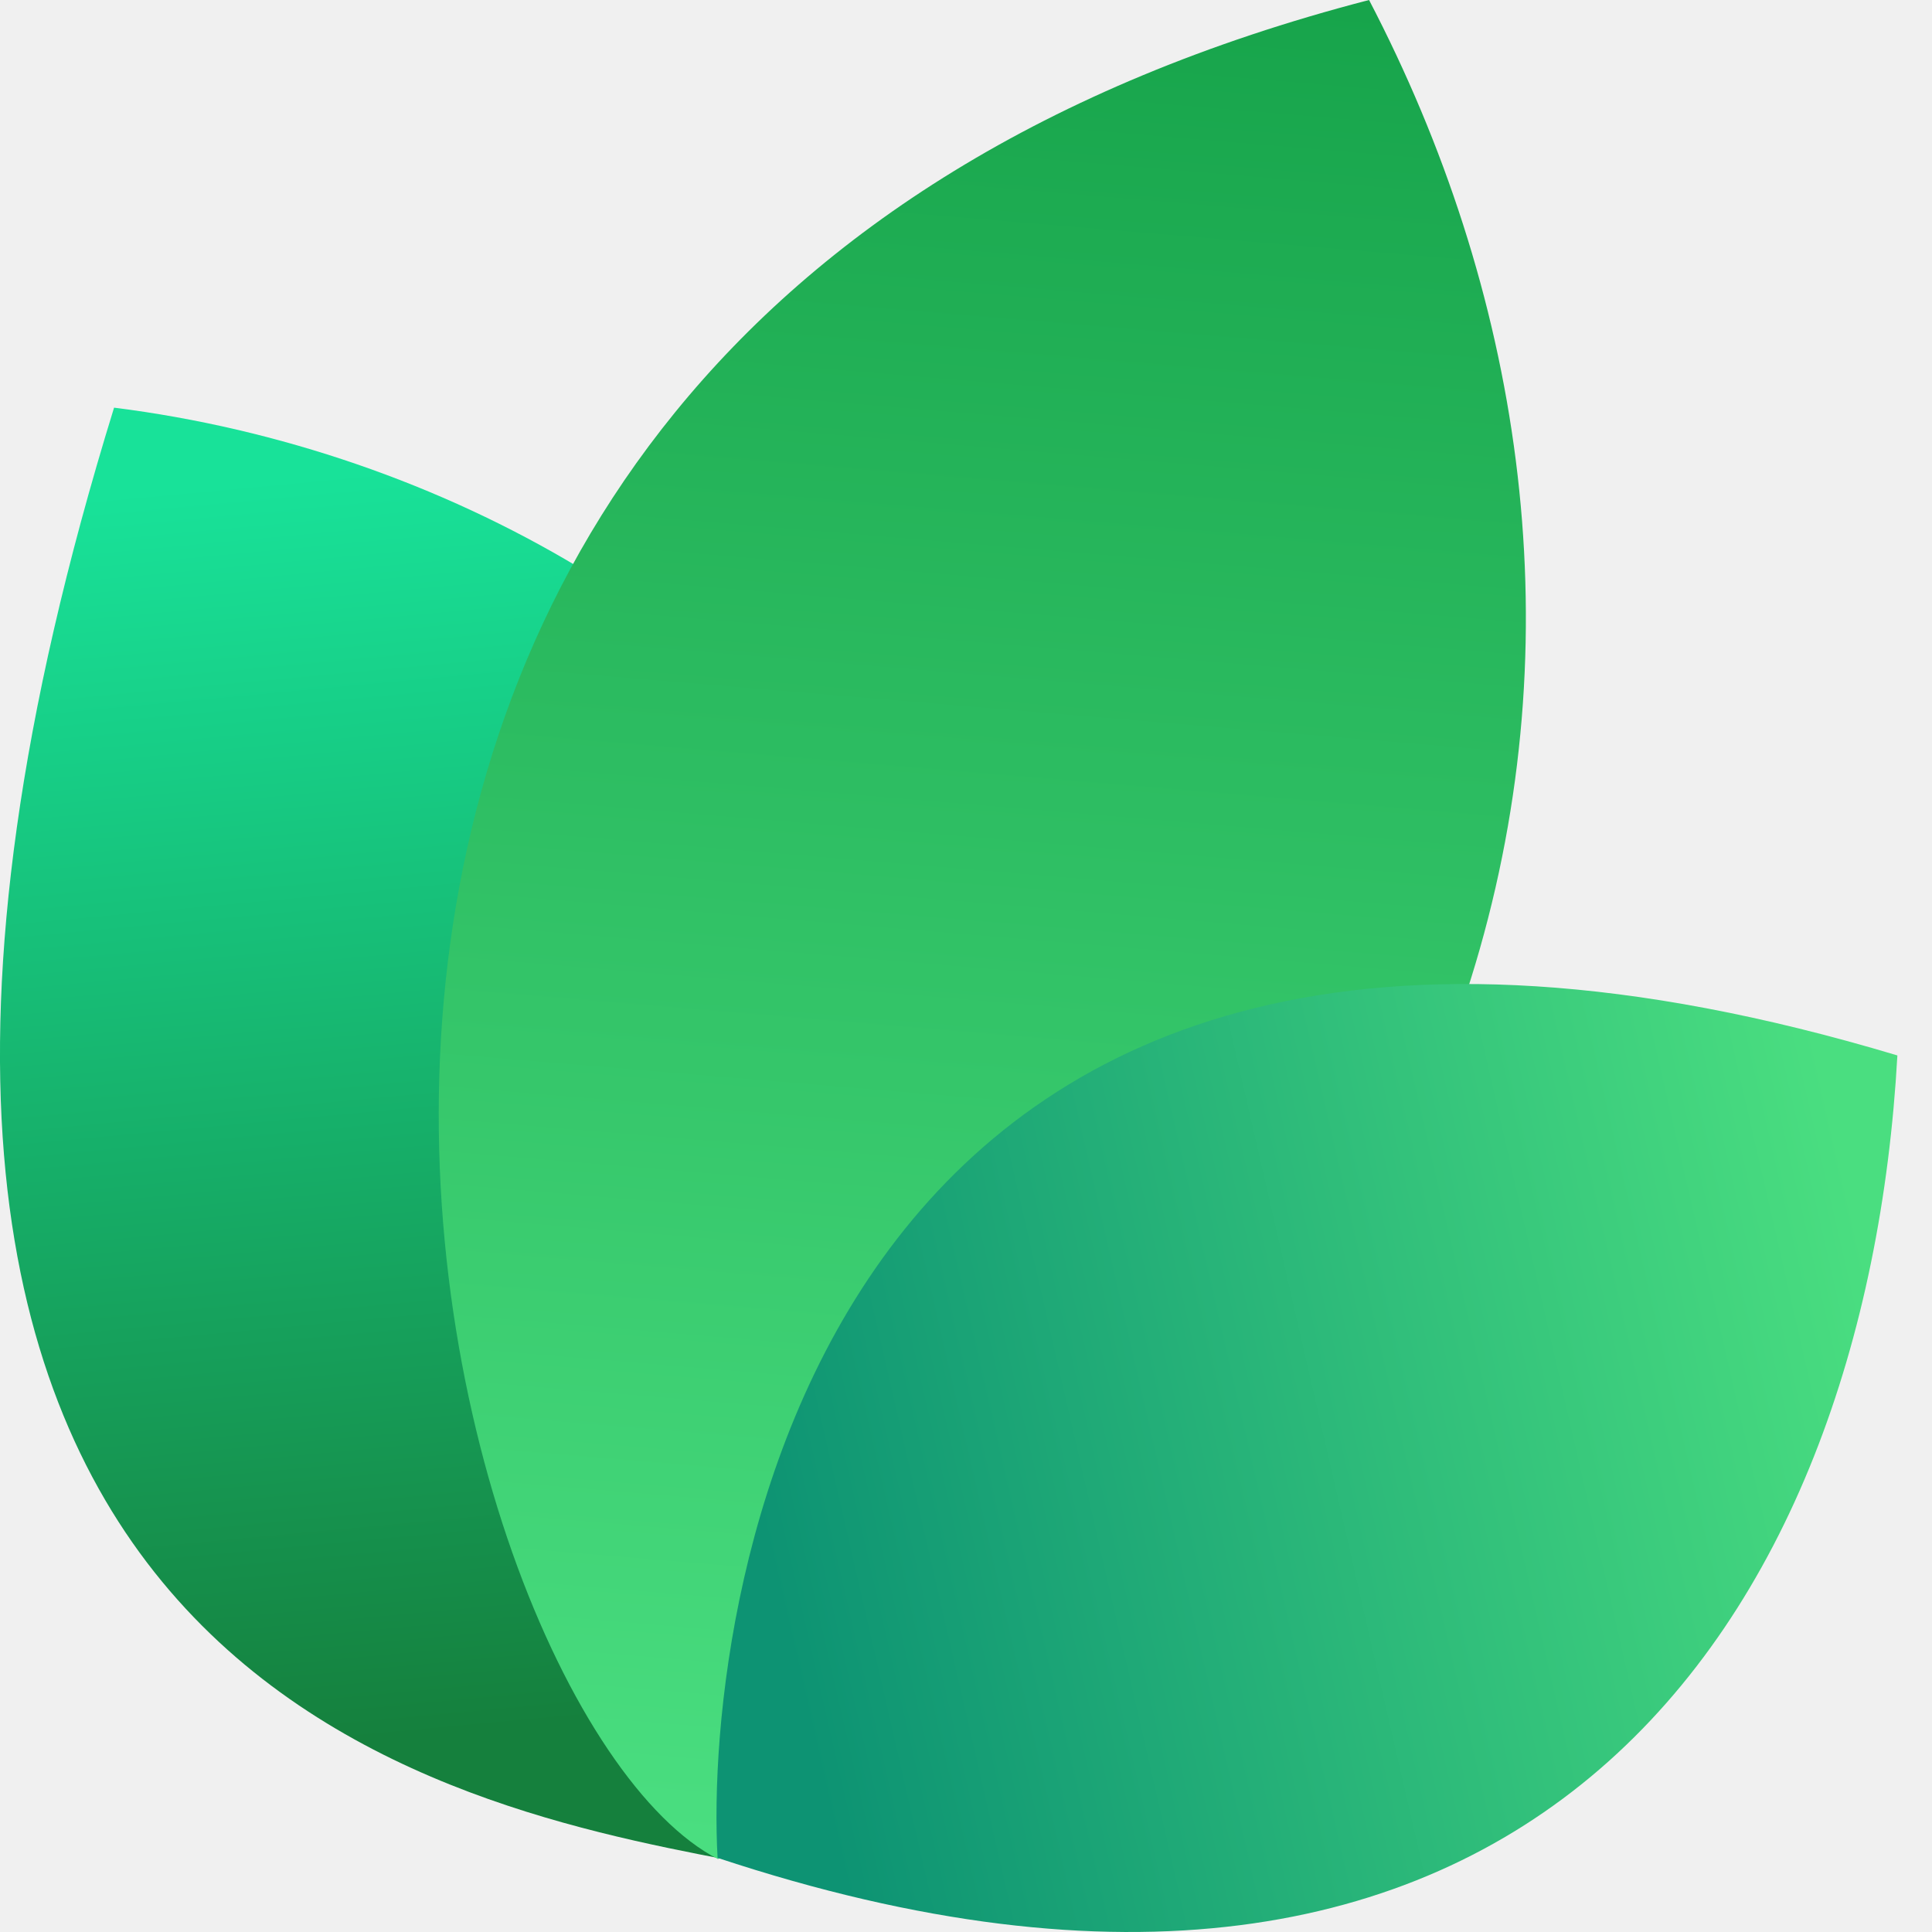
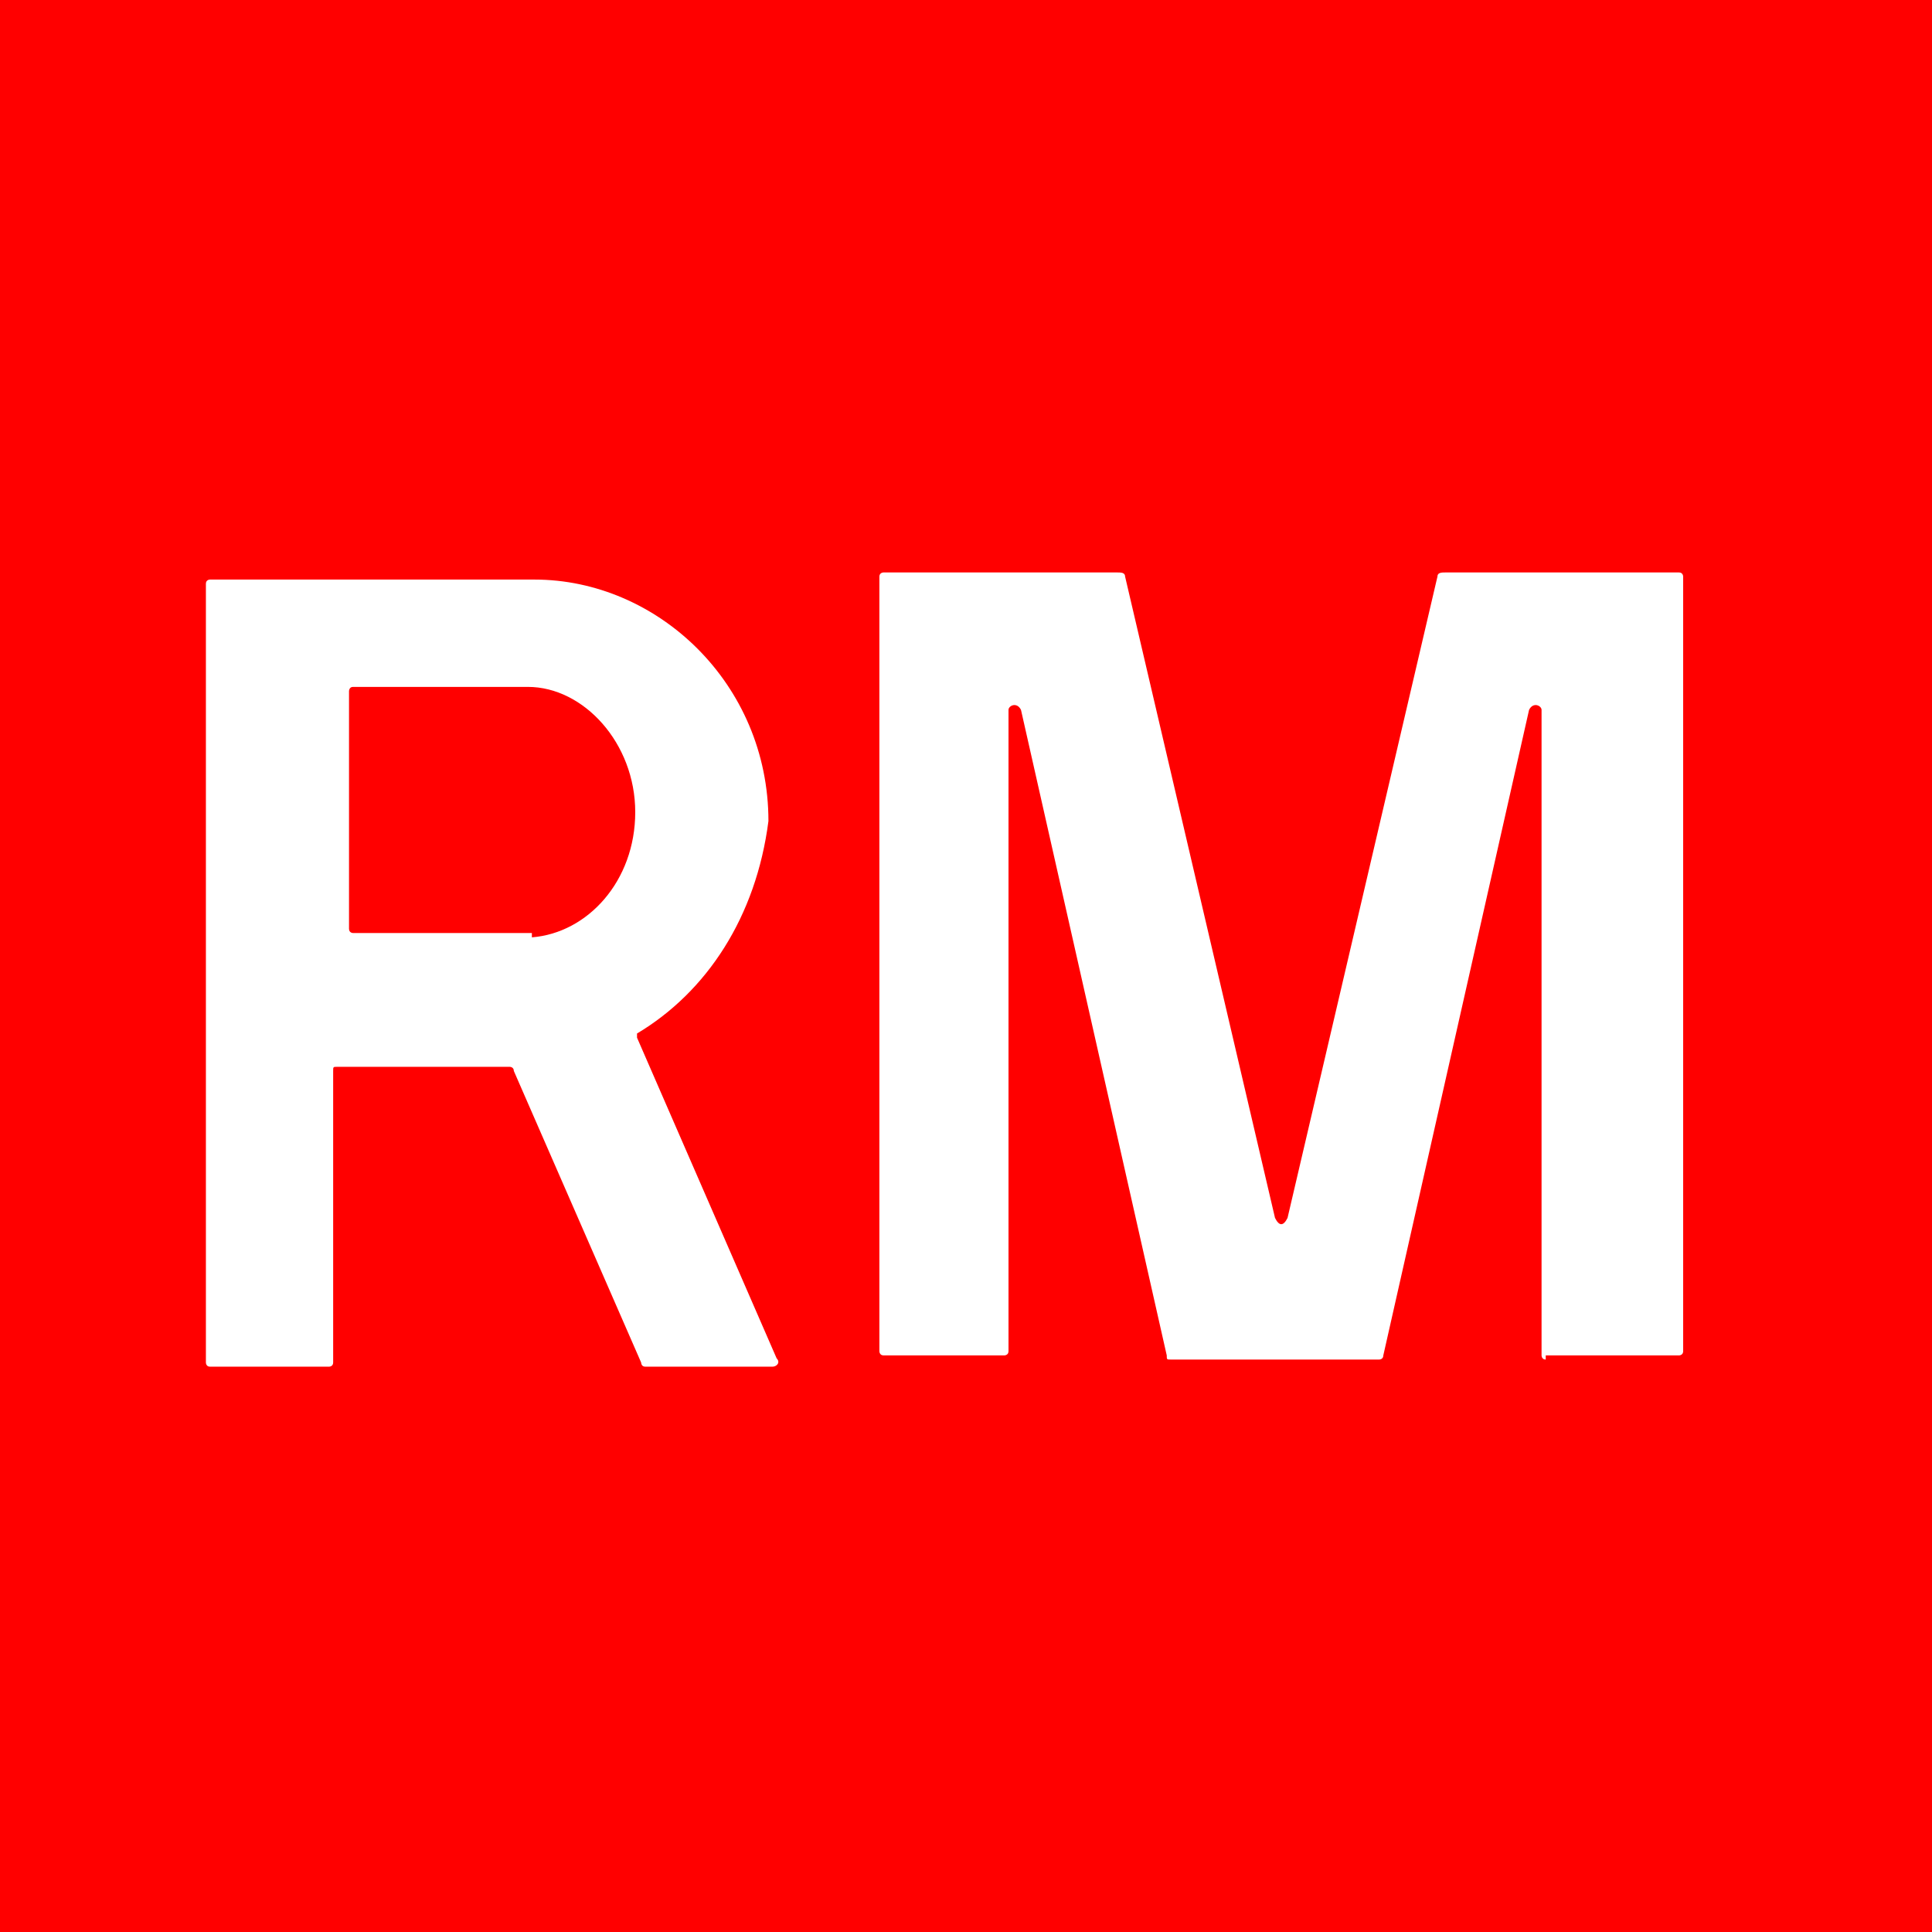
- <svg xmlns="http://www.w3.org/2000/svg" width="24" height="24" viewBox="0 0 24 24" fill="none">
-   <path d="M9.061 23.108C5.268 22.377 -3.391 20.627 1.417 5.064C9.634 6.099 16.973 14.064 9.061 23.108Z" fill="url(#paint0_linear_17557_2021)" />
-   <path d="M8.919 23.094C5.276 21.222 0.784 4.209 17.007 0C20.757 7.193 19.621 16.545 8.919 23.094Z" fill="url(#paint1_linear_17557_2021)" />
-   <path d="M8.914 23.079C8.735 19.882 10.159 9.085 23.57 13.111C23.181 20.123 18.984 26.418 8.914 23.079Z" fill="url(#paint2_linear_17557_2021)" />
-   <defs>
-     <linearGradient id="paint0_linear_17557_2021" x1="3.776" y1="5.916" x2="5.232" y2="21.559" gradientUnits="userSpaceOnUse">
-       <stop stop-color="#18E299" />
-       <stop offset="1" stop-color="#15803D" />
-     </linearGradient>
-     <linearGradient id="paint1_linear_17557_2021" x1="12.171" y1="-0.718" x2="10.19" y2="22.983" gradientUnits="userSpaceOnUse">
-       <stop stop-color="#16A34A" />
-       <stop offset="1" stop-color="#4ADE80" />
-     </linearGradient>
-     <linearGradient id="paint2_linear_17557_2021" x1="23.133" y1="15.353" x2="9.338" y2="18.52" gradientUnits="userSpaceOnUse">
-       <stop stop-color="#4ADE80" />
-       <stop offset="1" stop-color="#0D9373" />
-     </linearGradient>
-   </defs>
+ <svg xmlns="http://www.w3.org/2000/svg" width="54px" height="54px" viewBox="0 0 54 54" version="1.1">
+   <g id="Page-1" stroke="none" stroke-width="1" fill="none" fill-rule="evenodd">
+     <g id="Group-32" fill-rule="nonzero">
+       <rect id="Rectangle" fill="#FF0000" x="0" y="0" width="54" height="54" />
+       <g id="Group-25" transform="translate(6, 16)" fill="#FFFFFF">
+         <path d="M11.805,12.887 C11.805,12.887 11.805,13.003 11.805,13.003 L15.707,21.966 C15.822,22.083 15.707,22.199 15.592,22.199 L12.035,22.199 C11.92,22.199 11.92,22.083 11.92,22.083 L8.362,13.934 C8.362,13.818 8.247,13.818 8.247,13.818 L3.427,13.818 C3.312,13.818 3.312,13.818 3.312,13.934 L3.312,22.083 C3.312,22.199 3.198,22.199 3.198,22.199 L-0.131,22.199 C-0.245,22.199 -0.245,22.083 -0.245,22.083 L-0.245,0.315 C-0.245,0.199 -0.131,0.199 -0.131,0.199 L8.936,0.199 C12.379,0.199 15.478,3.109 15.478,6.95 C15.133,9.628 13.756,11.723 11.805,12.887 Z M8.866,10.199 C10.421,10.078 11.755,8.63 11.755,6.699 C11.755,4.768 10.31,3.199 8.755,3.199 L3.866,3.199 C3.755,3.199 3.755,3.32 3.755,3.32 L3.755,9.958 C3.755,10.078 3.866,10.078 3.866,10.078 L8.866,10.078 L8.866,10.199 Z" id="Shape" />
+         <path d="M37.204,22 C37.087,22 37.087,21.884 37.087,21.884 L37.087,3.841 C37.087,3.725 36.854,3.608 36.738,3.841 L32.664,21.884 C32.664,22 32.548,22 32.548,22 L26.727,22 C26.611,22 26.611,22 26.611,21.884 L22.537,3.841 C22.421,3.608 22.188,3.725 22.188,3.841 L22.188,21.767 C22.188,21.884 22.071,21.884 22.071,21.884 L18.696,21.884 C18.579,21.884 18.579,21.767 18.579,21.767 L18.579,0.116 C18.579,0 18.696,0 18.696,0 L25.214,0 C25.331,0 25.447,0 25.447,0.116 L29.637,18.042 C29.754,18.275 29.87,18.275 29.987,18.042 L34.177,0.116 C34.177,0 34.294,0 34.41,0 L40.928,0 C41.045,0 41.045,0.116 41.045,0.116 L41.045,21.767 C41.045,21.884 40.928,21.884 40.928,21.884 L37.204,21.884 L37.204,22 Z" id="Path" />
+       </g>
+     </g>
+   </g>
</svg>
